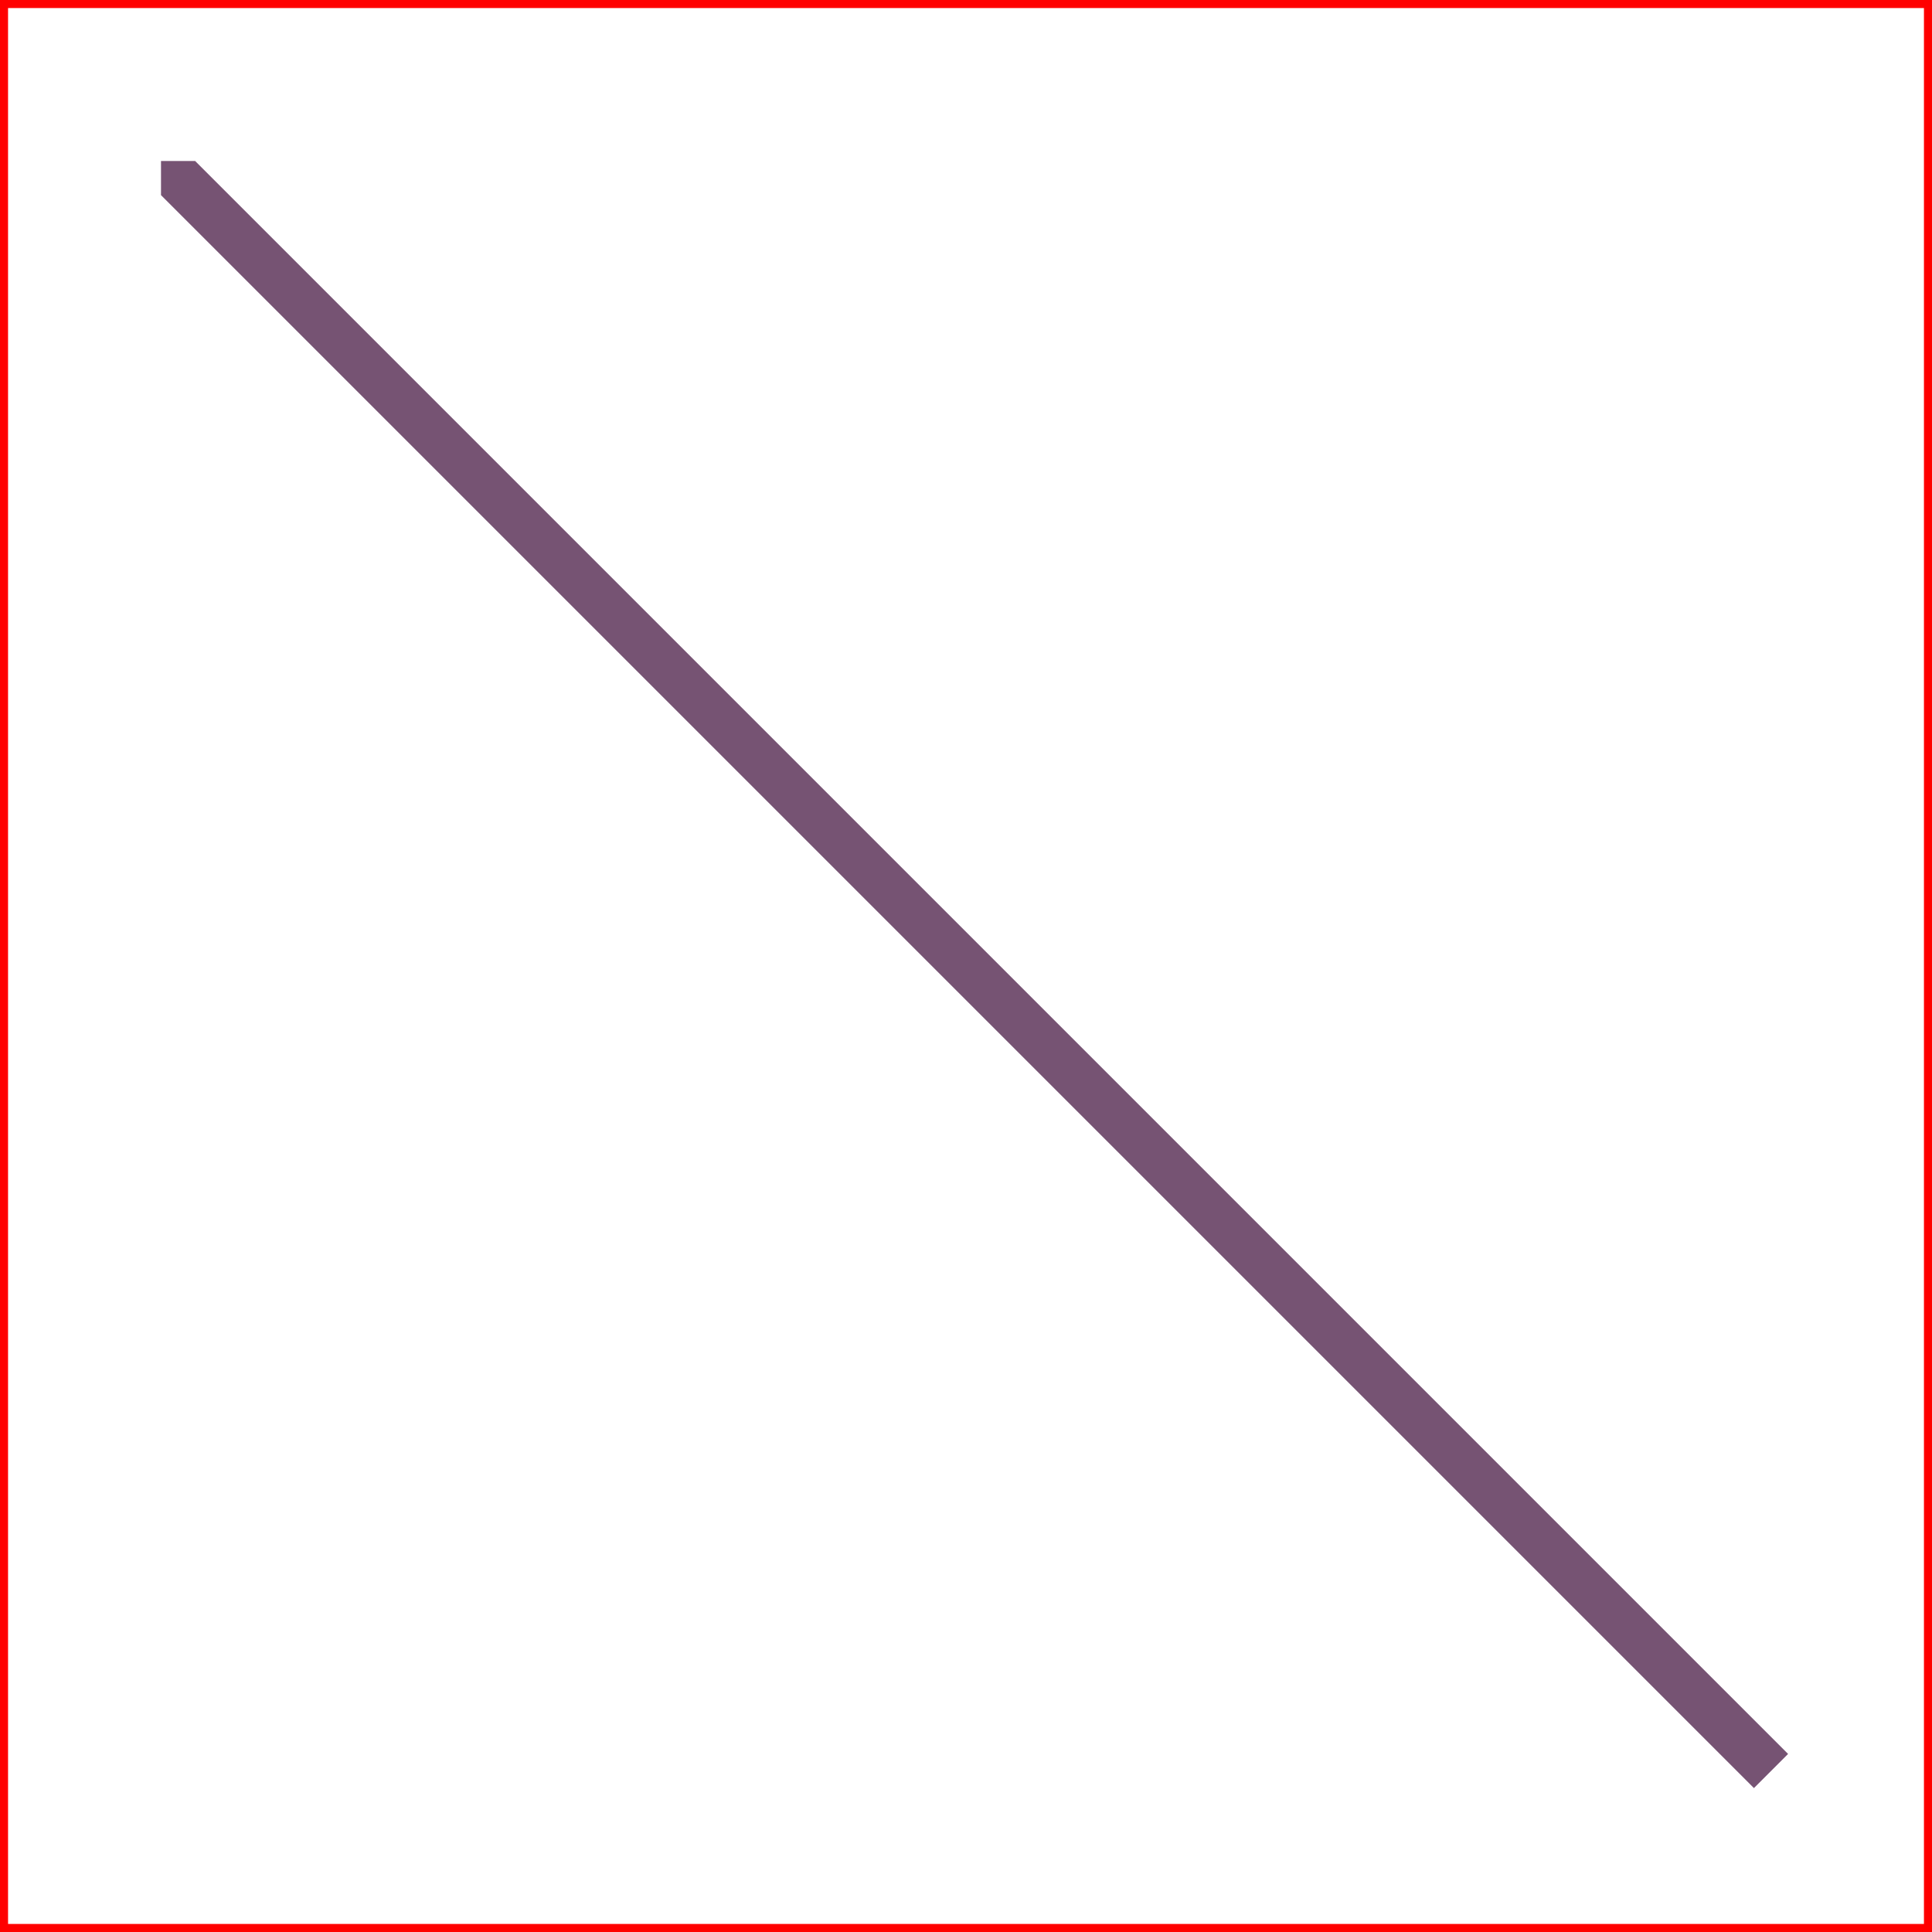
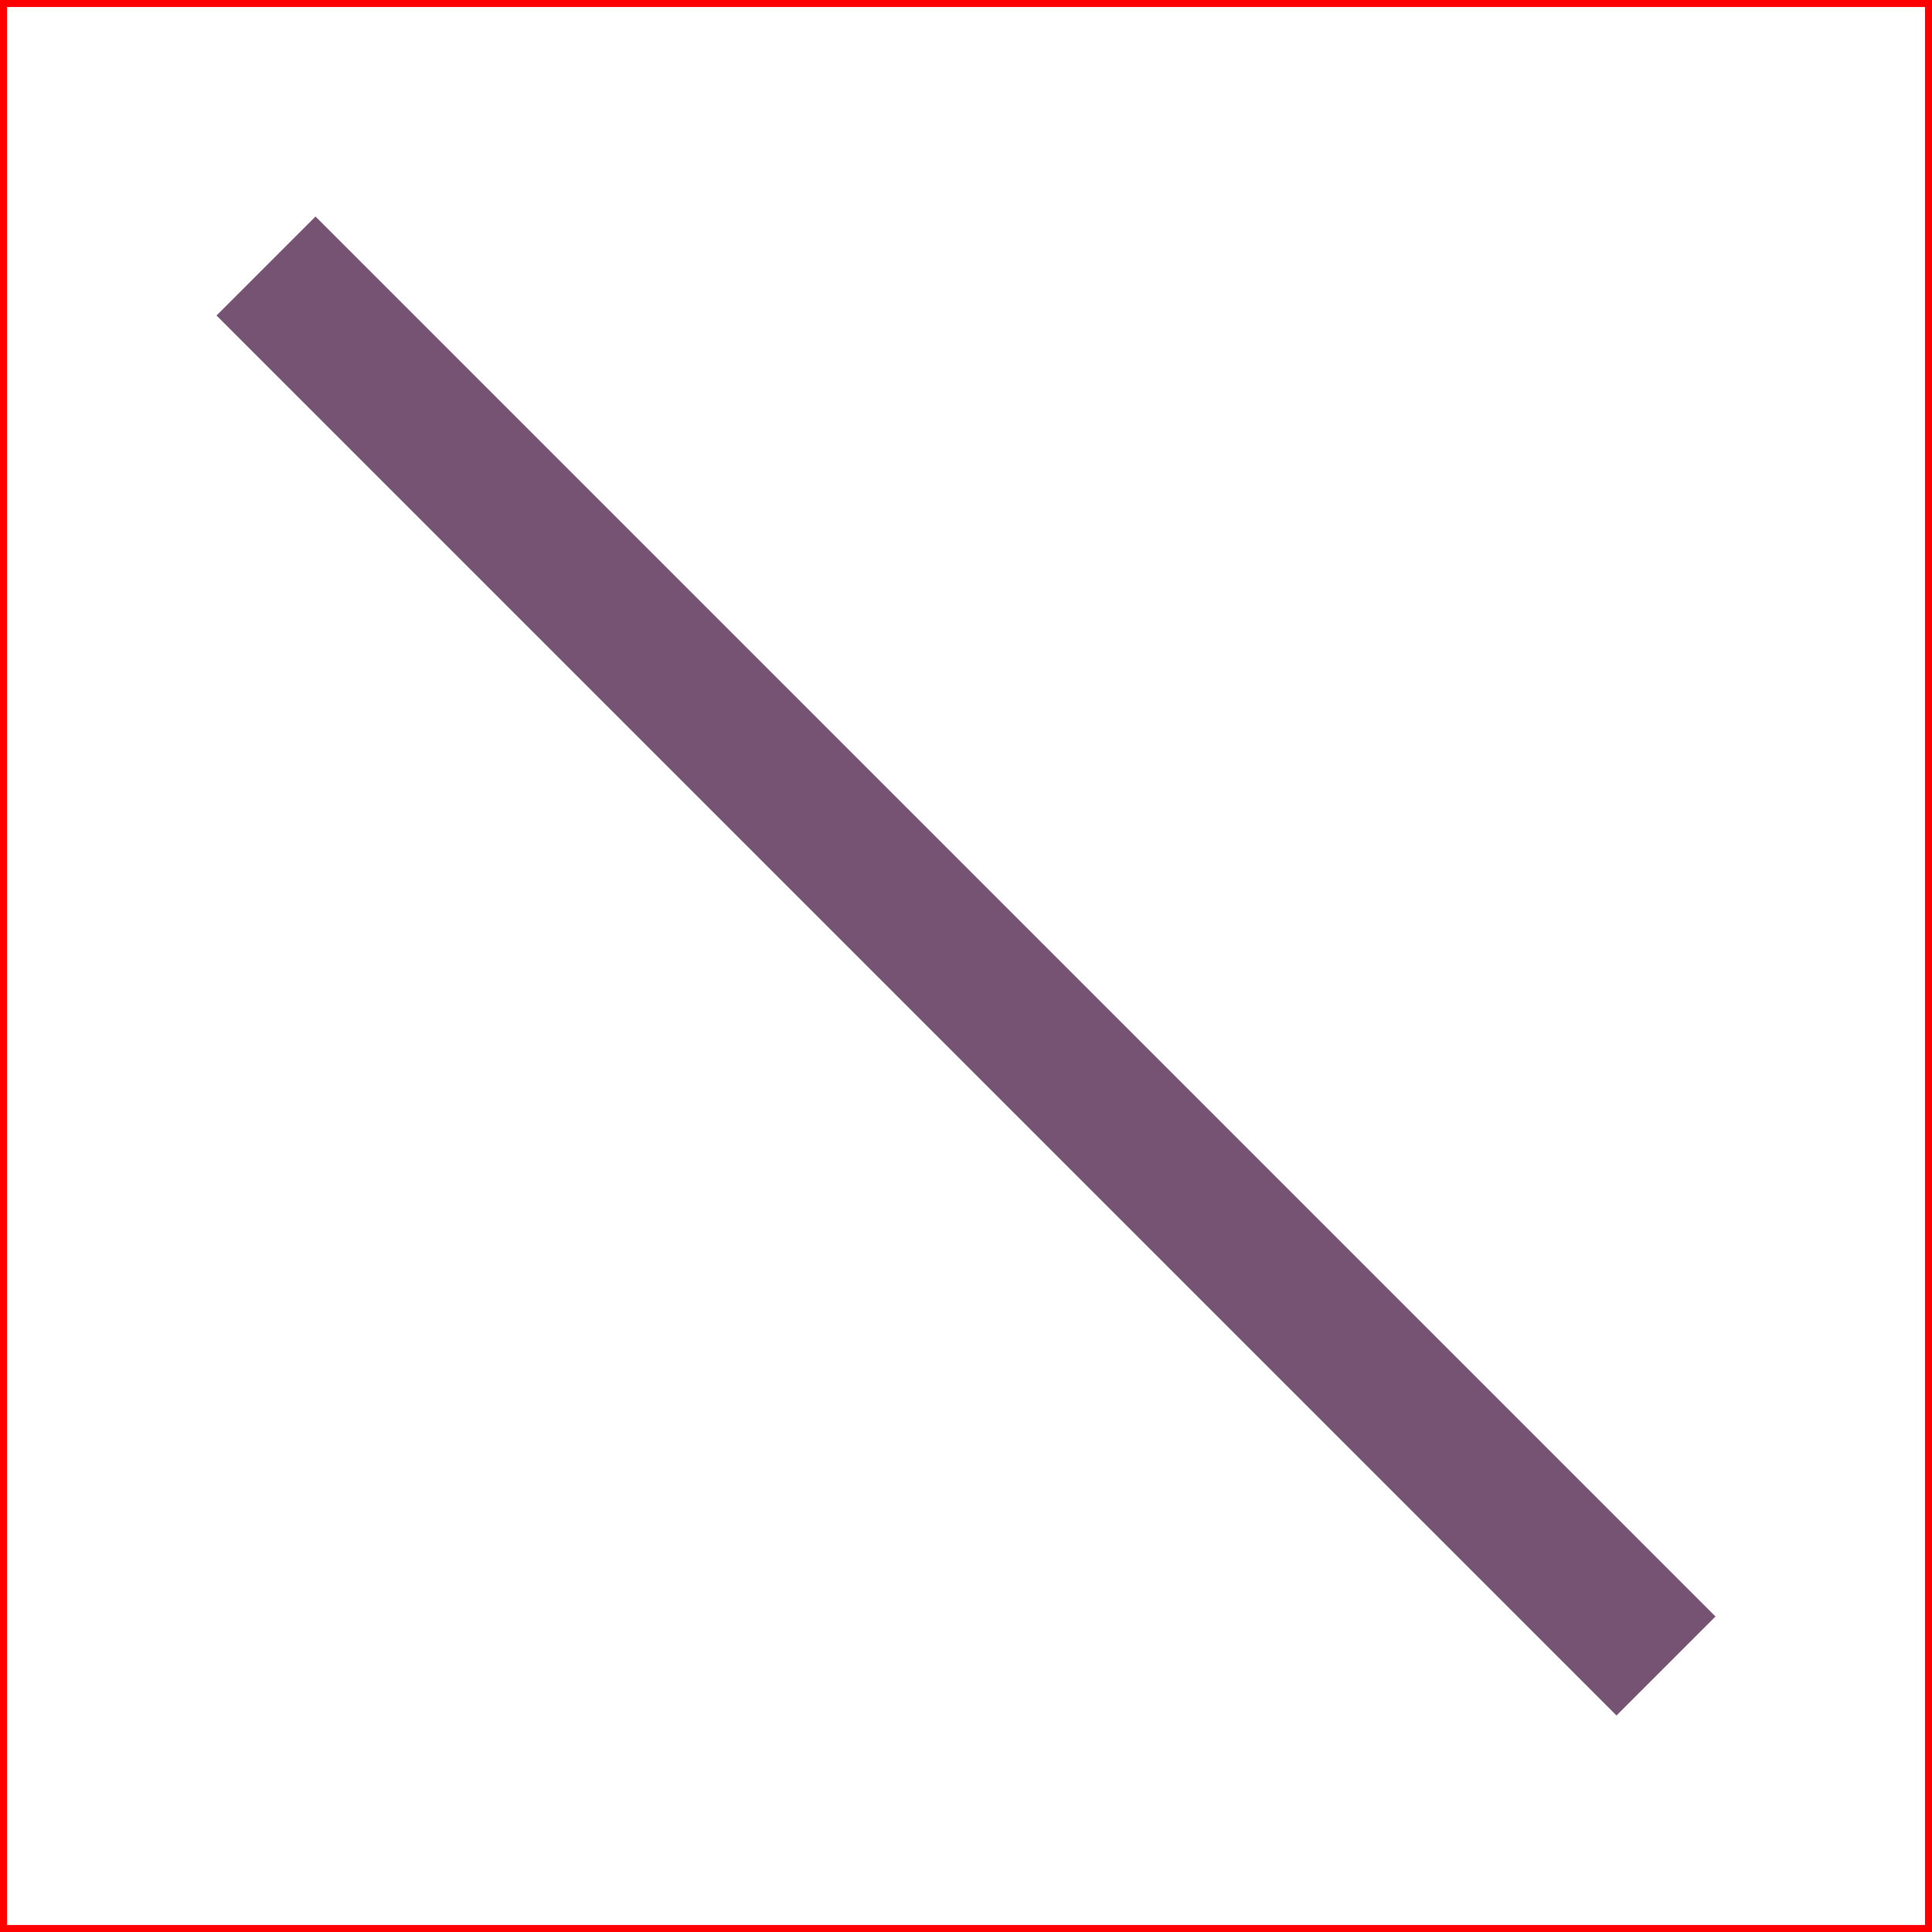
- <svg xmlns="http://www.w3.org/2000/svg" xmlns:xlink="http://www.w3.org/1999/xlink" version="1.1" width="120" height="120">
-   <rect width="120" height="120" stroke-width="1" stroke="red" fill="white" />
+ <svg xmlns="http://www.w3.org/2000/svg" xmlns:xlink="http://www.w3.org/1999/xlink" version="1.1" width="138" height="138">
+   <rect width="138" height="138" stroke-width="1" stroke="red" fill="white" />
  <defs>
    <line id="s1" x1="0" y1="0" x2="100" y2="100" />
  </defs>
  <symbol id="default">
-     <use xlink:href="#s1" stroke-width="3" stroke="#765373" />
+     <use xlink:href="#s1" stroke-width="10" stroke="#765373" transform="translate(9 9)" />
  </symbol>
  <use xlink:href="#default" transform="translate(10 10)" />
</svg>
